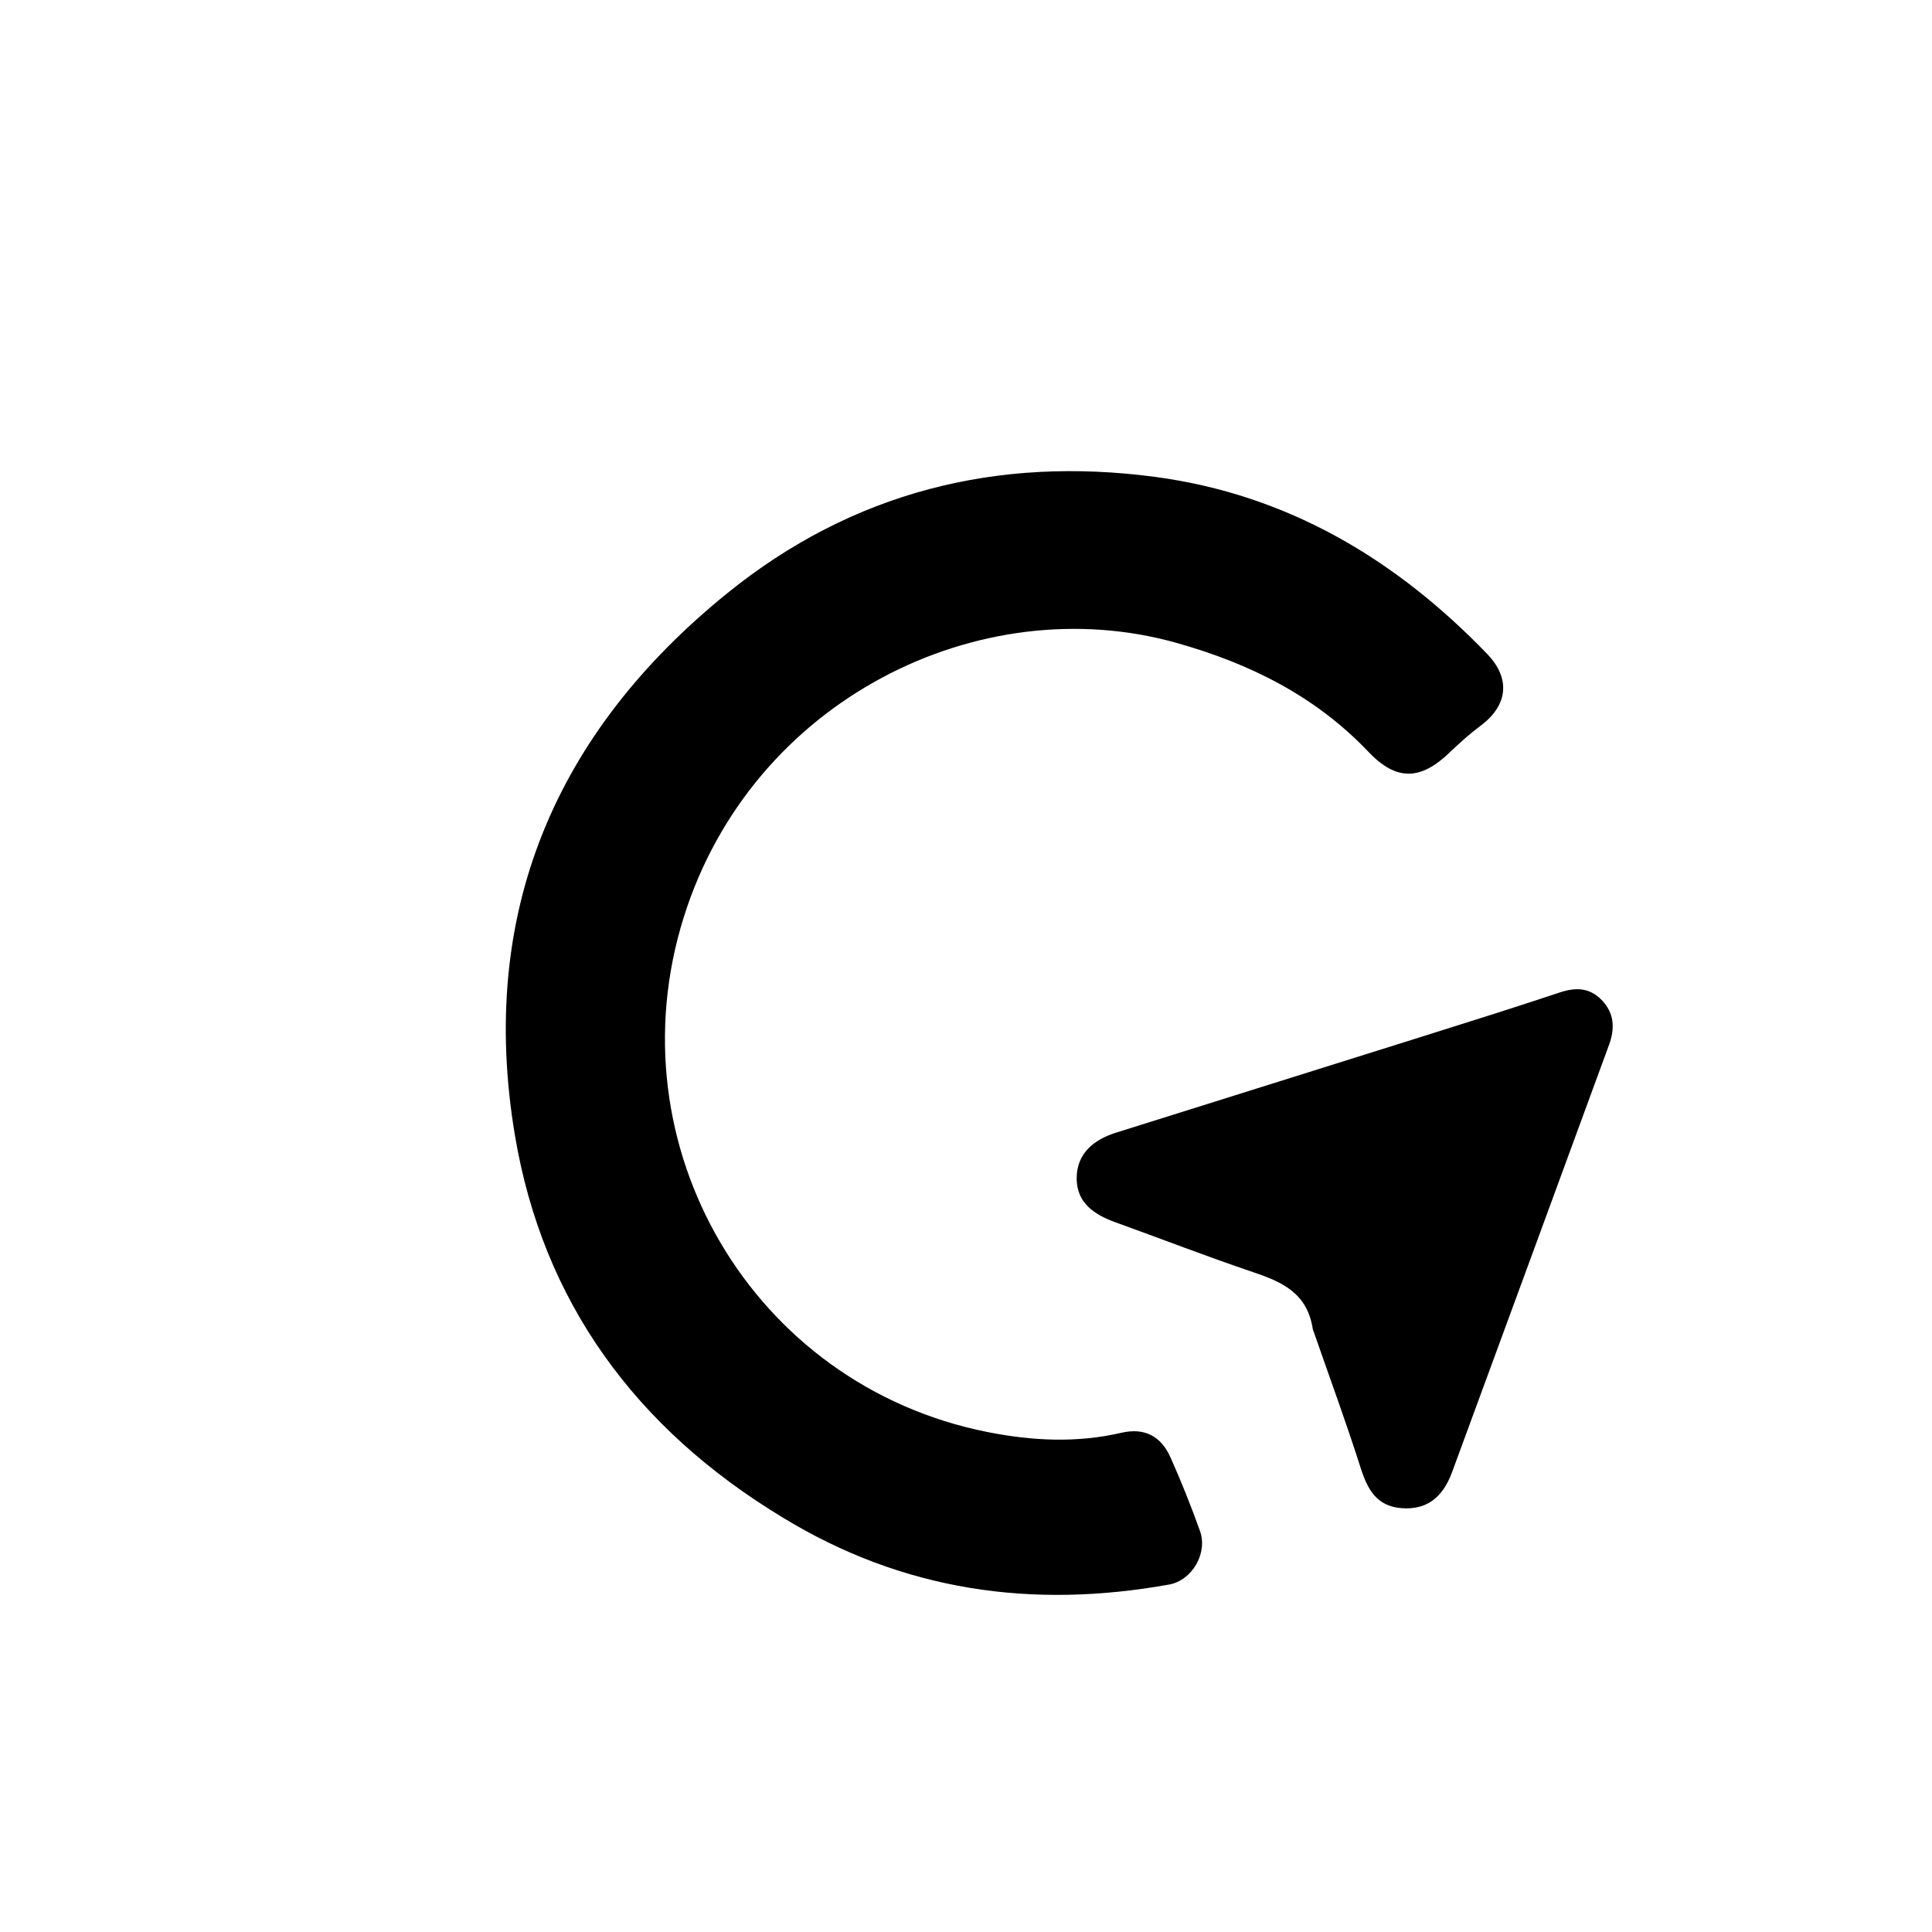
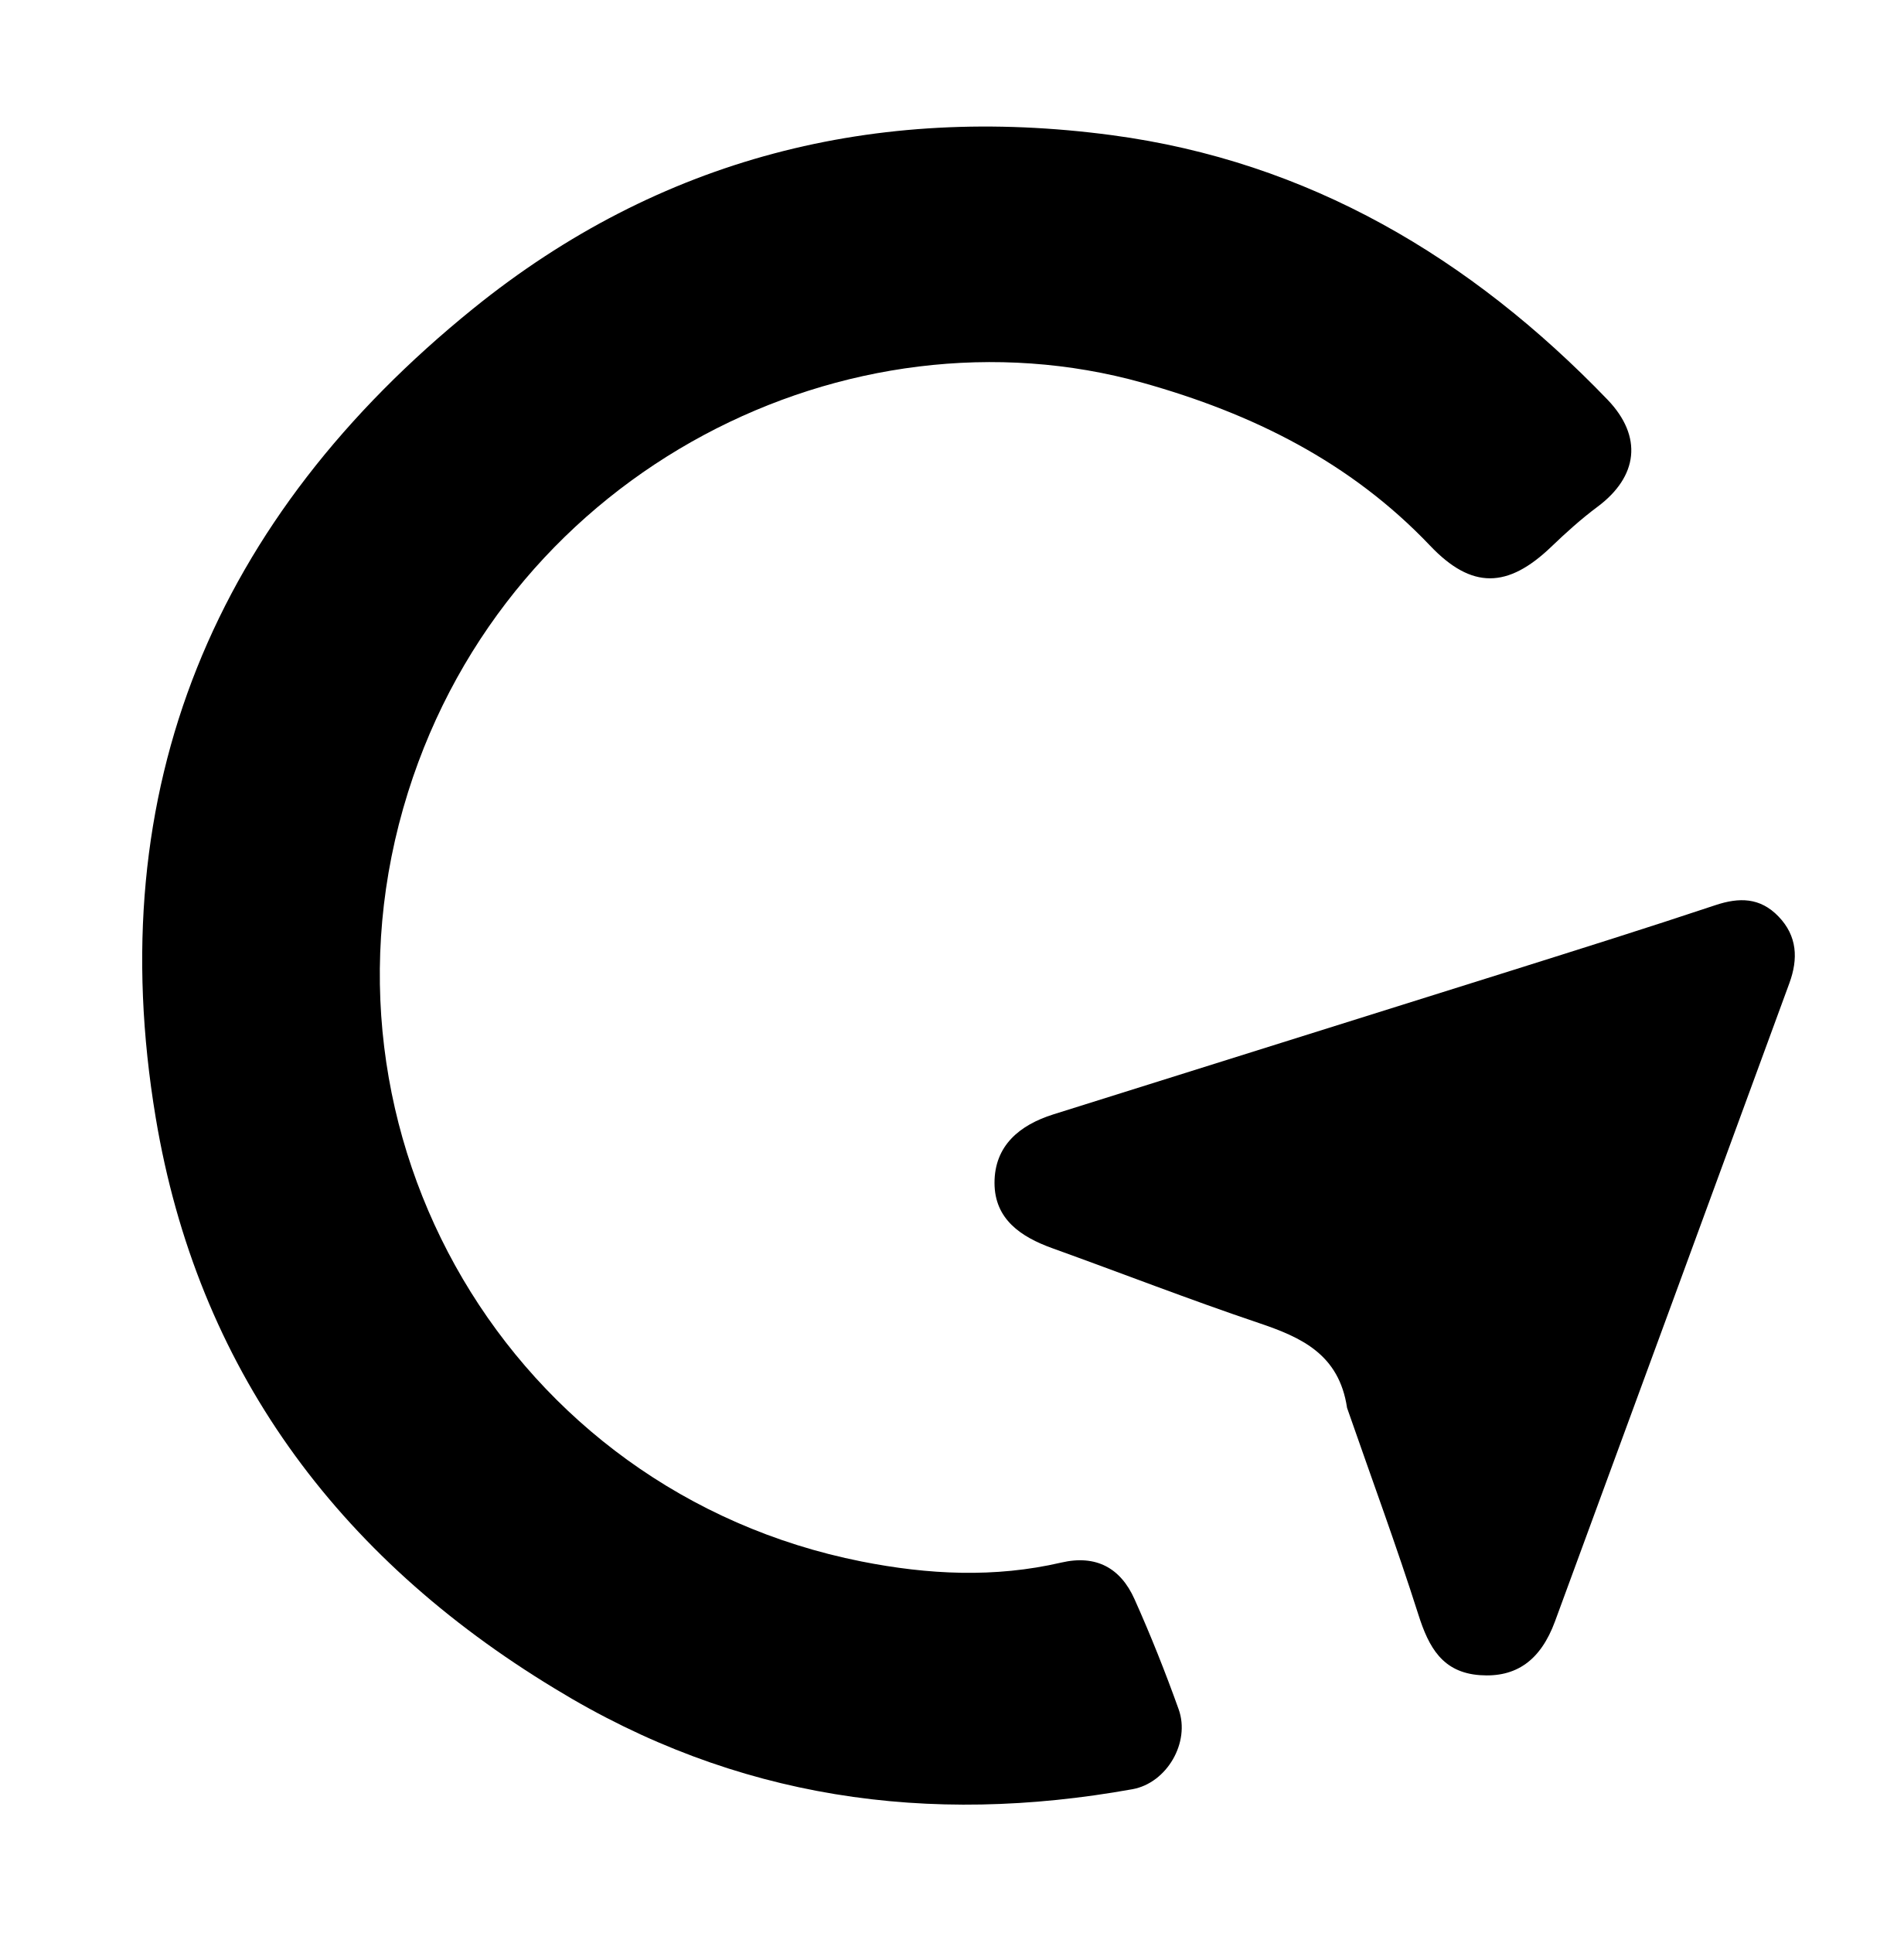
- <svg xmlns="http://www.w3.org/2000/svg" viewBox="0 0 400 400" role="img" aria-label="CryptoPilot">
+ <svg xmlns="http://www.w3.org/2000/svg" viewBox="85 80 264 268" role="img" aria-label="CryptoPilot">
  <path fill="currentColor" d="M161.942,314.119 C131.6,295.747 112.36,269.499 106.593,234.959 C98.963,189.26 114.819,151.737 150.623,122.781 C176.476,101.874 206.434,94.38 239.154,98.736 C266.47,102.373 288.971,115.736 307.902,135.392 C312.852,140.532 312.152,146.078 306.524,150.268 C304.266,151.95 302.156,153.854 300.121,155.806 C294.091,161.59 289.095,161.733 283.325,155.664 C272.299,144.066 258.672,137.329 243.456,133.069 C202.875,121.708 155.725,144.822 141.576,189.86 C126.689,237.244 155.791,286.832 204.452,296.488 C213.703,298.324 222.931,298.785 232.172,296.641 C237.022,295.516 240.395,297.408 242.322,301.705 C244.565,306.708 246.598,311.82 248.447,316.982 C250.09,321.569 246.813,327.208 242.038,328.065 C213.79,333.139 187.024,329.459 161.942,314.119z" />
  <path fill="currentColor" d="M271.802,275.196 C270.695,267.759 265.471,265.419 259.55,263.423 C249.938,260.182 240.476,256.497 230.929,253.059 C226.561,251.486 222.92,249.035 222.912,244.008 C222.903,238.835 226.404,235.972 231.065,234.505 C252.163,227.865 273.276,221.273 294.374,214.634 C303.893,211.638 313.416,208.652 322.881,205.495 C326.198,204.389 329.073,204.433 331.603,207.038 C334.257,209.769 334.37,212.951 333.135,216.318 C322.311,245.816 311.491,275.315 300.634,304.8 C298.635,310.23 295.228,312.614 290.221,312.251 C285.019,311.874 283.127,308.375 281.694,303.868 C278.669,294.361 275.208,284.992 271.802,275.196z" />
</svg>
